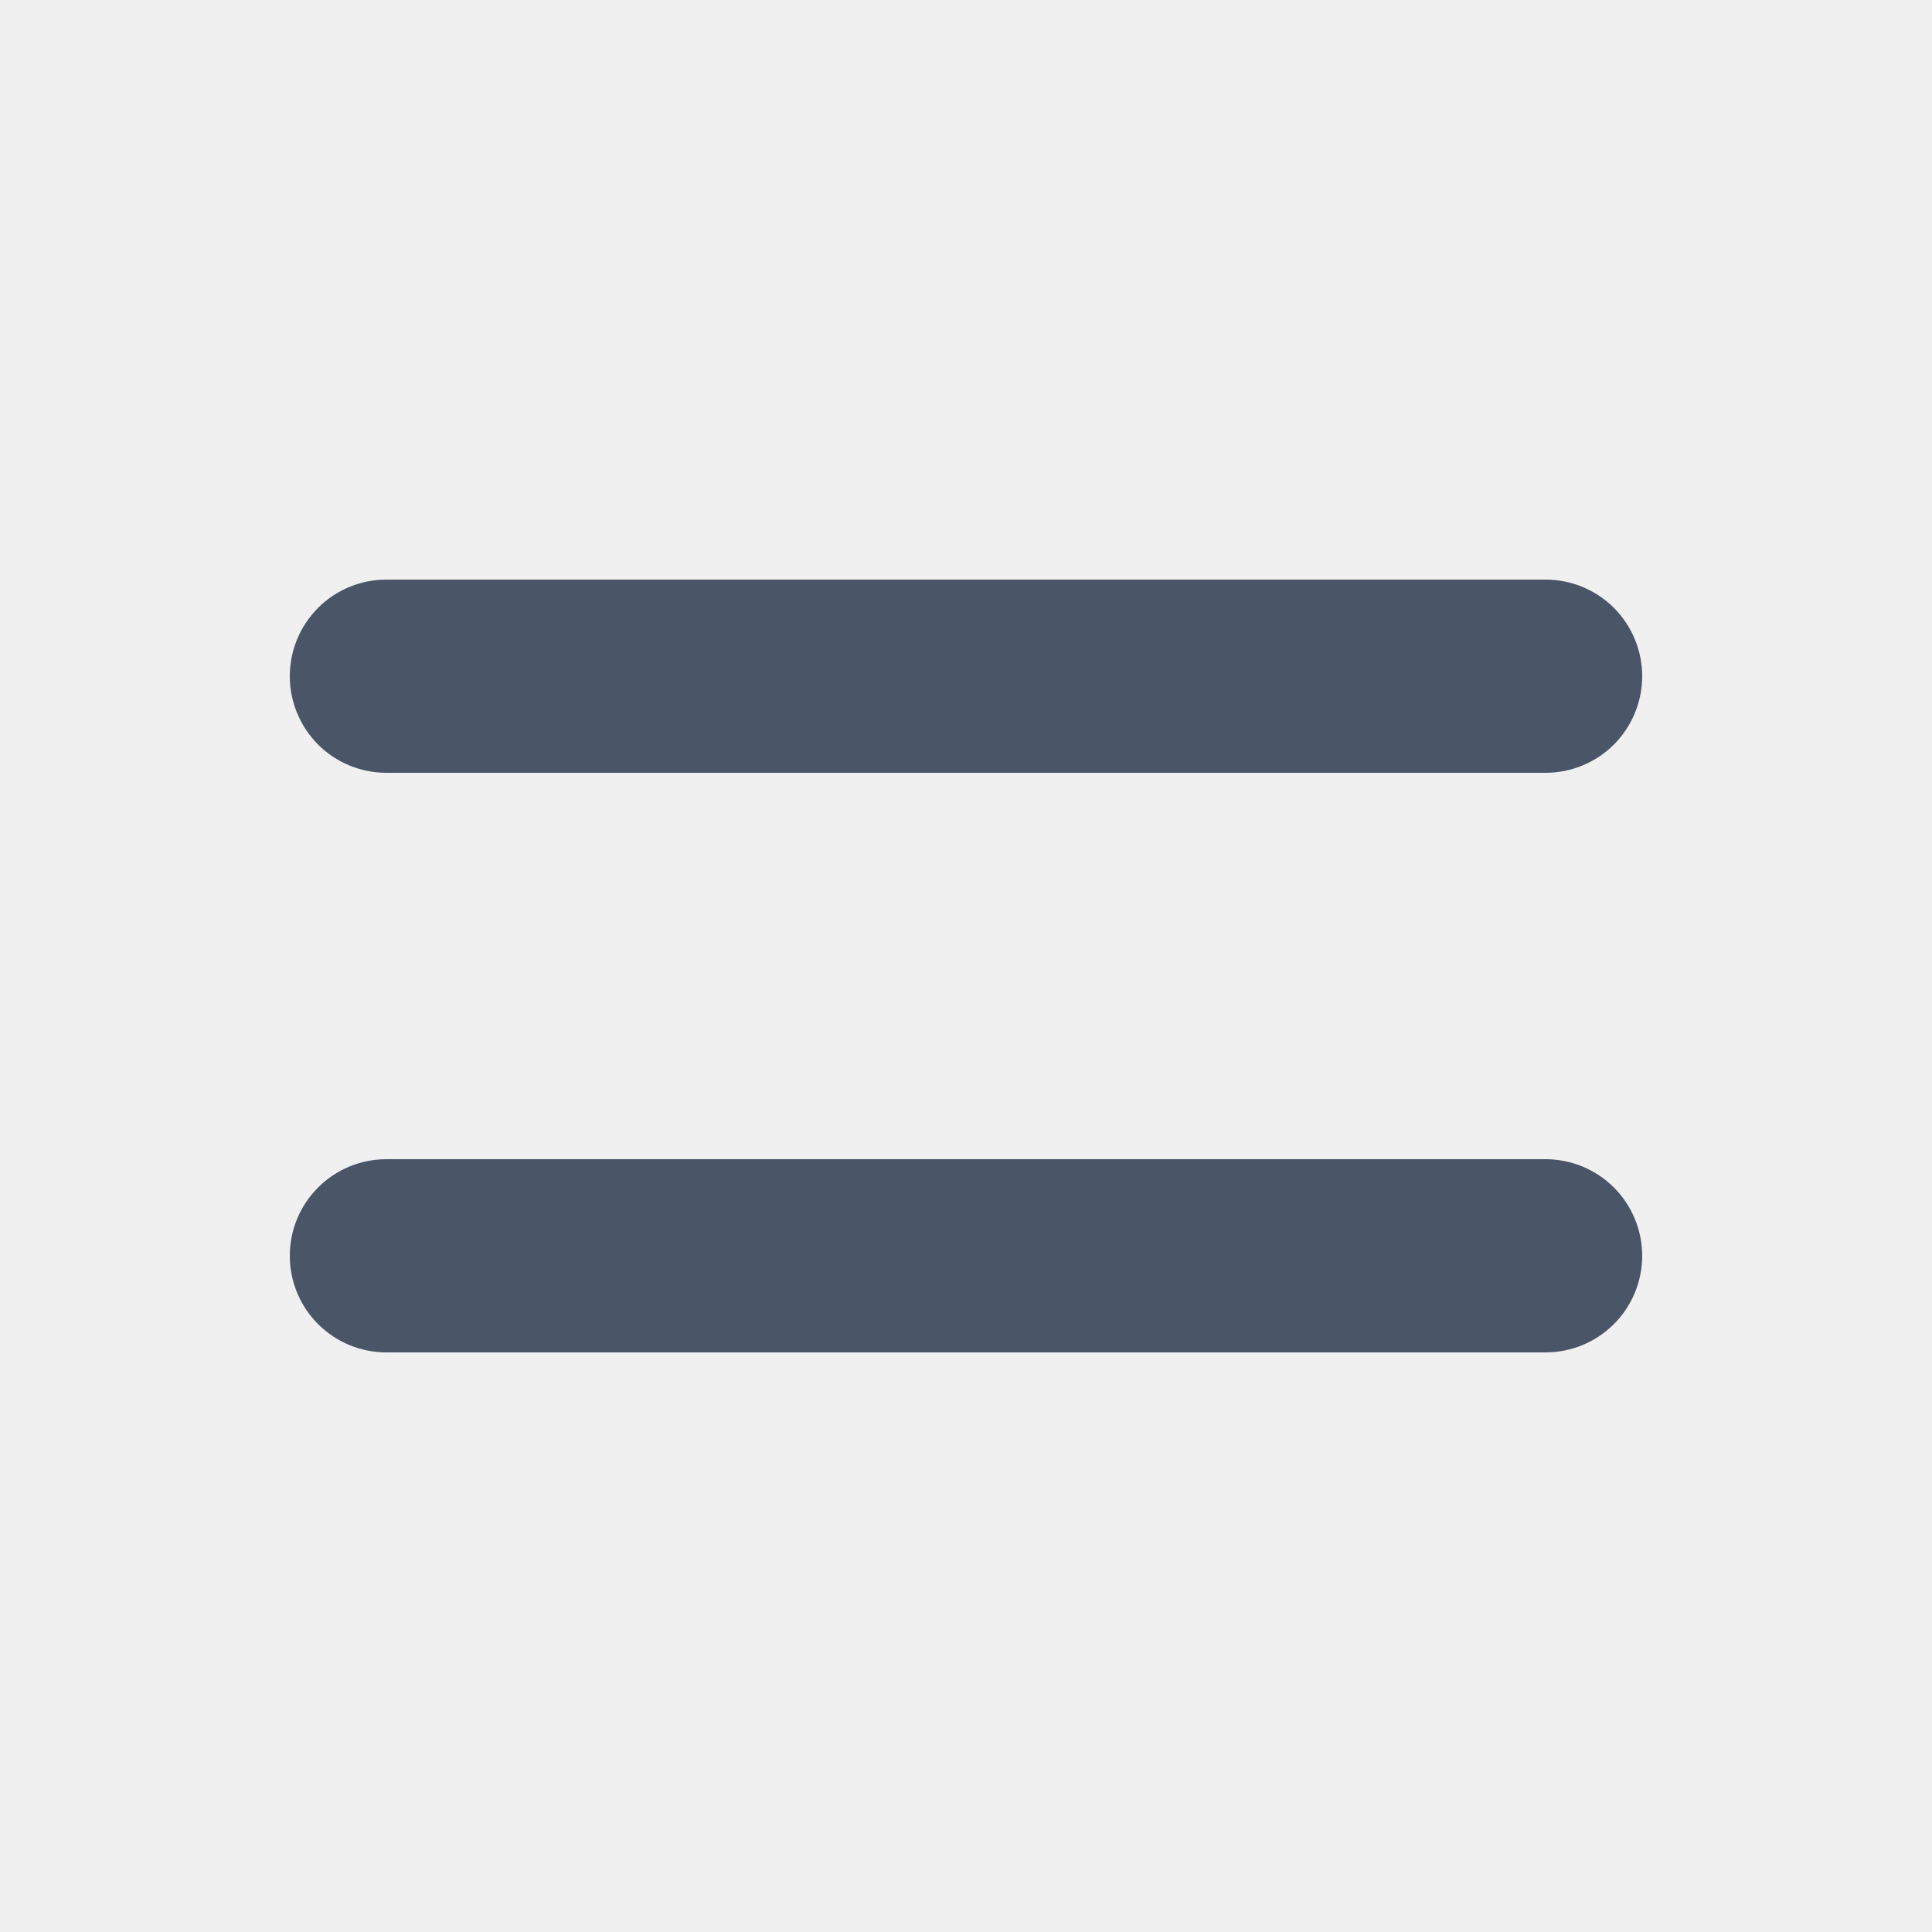
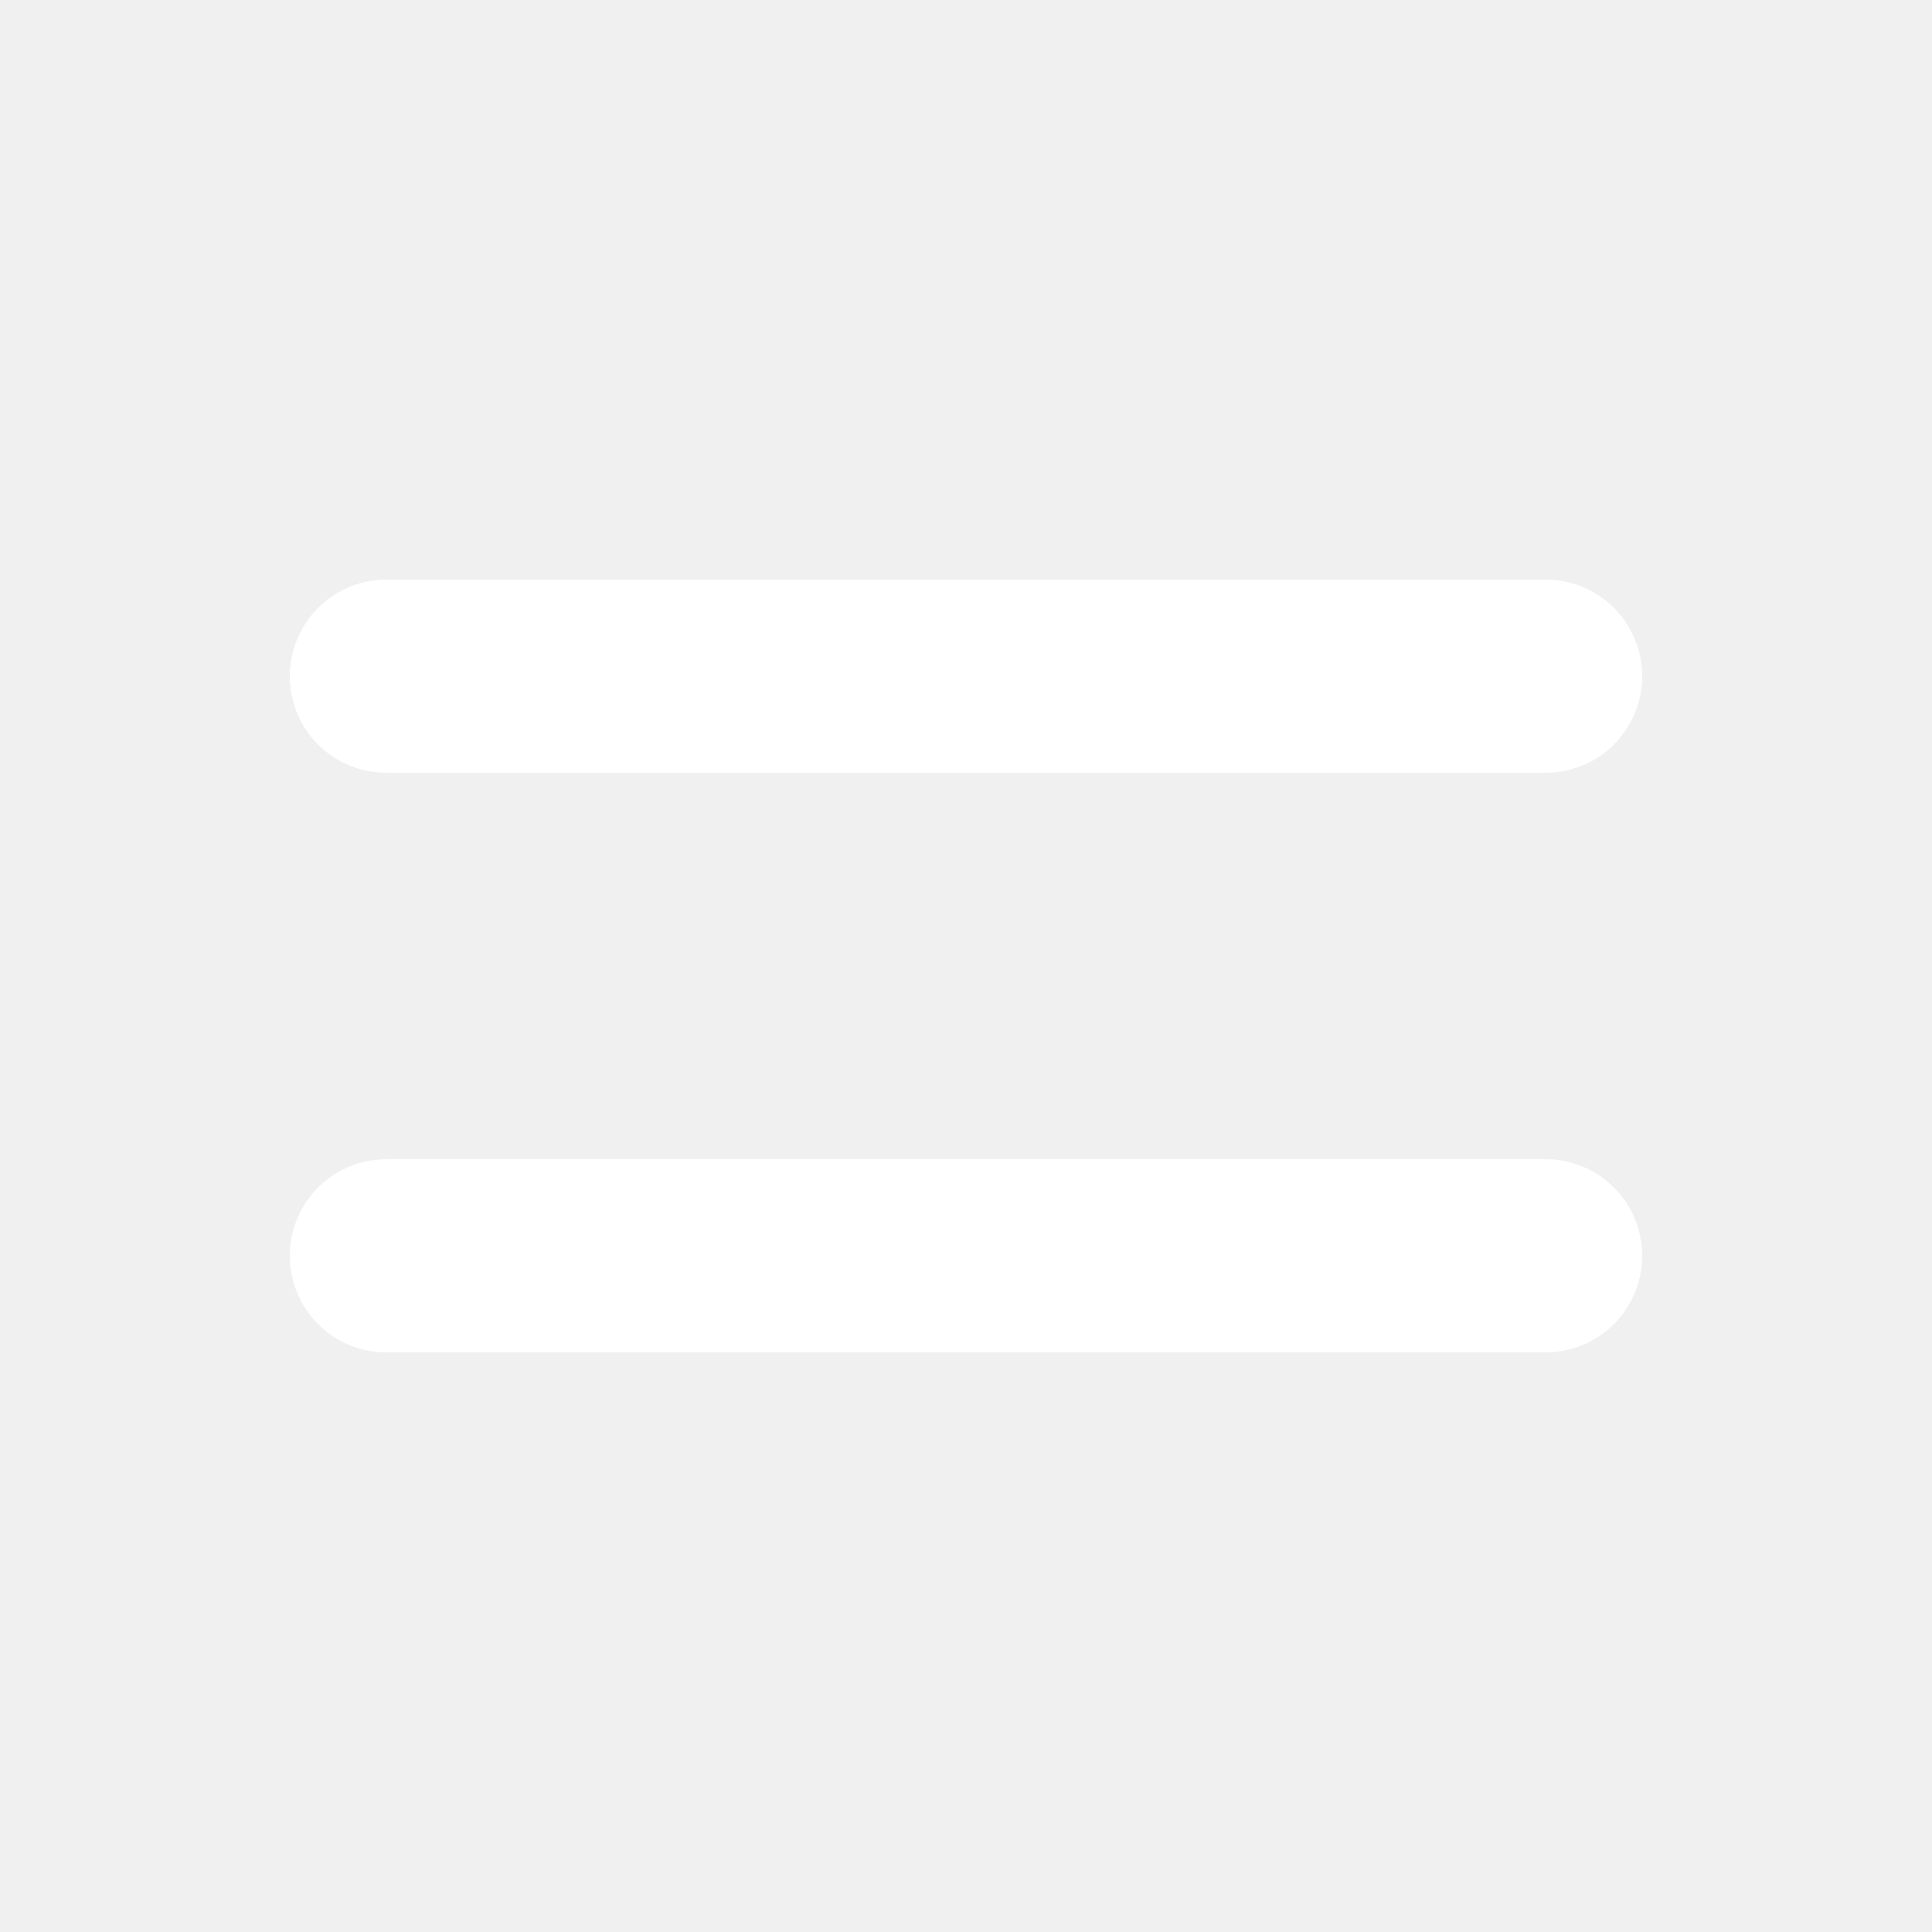
<svg xmlns="http://www.w3.org/2000/svg" width="24" height="24" viewBox="0 0 24 24" fill="none">
-   <path fill-rule="evenodd" clip-rule="evenodd" d="M3.6 8.4C3.6 8.082 3.726 7.777 3.951 7.551C4.176 7.326 4.482 7.2 4.8 7.2H19.2C19.518 7.2 19.823 7.326 20.049 7.551C20.273 7.777 20.4 8.082 20.4 8.4C20.4 8.718 20.273 9.023 20.049 9.249C19.823 9.474 19.518 9.6 19.2 9.6H4.8C4.482 9.6 4.176 9.474 3.951 9.249C3.726 9.023 3.6 8.718 3.6 8.4Z" fill="#4A5568" />
-   <path fill-rule="evenodd" clip-rule="evenodd" d="M3.6 15.6C3.6 15.282 3.726 14.976 3.951 14.752C4.176 14.526 4.482 14.4 4.8 14.4H19.2C19.518 14.4 19.823 14.526 20.049 14.752C20.273 14.976 20.4 15.282 20.4 15.6C20.4 15.918 20.273 16.224 20.049 16.448C19.823 16.674 19.518 16.8 19.2 16.8H4.8C4.482 16.8 4.176 16.674 3.951 16.448C3.726 16.224 3.6 15.918 3.6 15.6Z" fill="#4A5568" />
+   <path fill-rule="evenodd" clip-rule="evenodd" d="M3.6 8.4C3.6 8.082 3.726 7.777 3.951 7.551C4.176 7.326 4.482 7.2 4.8 7.2H19.2C19.518 7.2 19.823 7.326 20.049 7.551C20.273 7.777 20.4 8.082 20.4 8.4C20.4 8.718 20.273 9.023 20.049 9.249C19.823 9.474 19.518 9.6 19.2 9.6H4.8C4.482 9.6 4.176 9.474 3.951 9.249C3.726 9.023 3.6 8.718 3.6 8.4Z" fill="white" />
+   <path fill-rule="evenodd" clip-rule="evenodd" d="M3.6 15.6C3.6 15.282 3.726 14.976 3.951 14.752C4.176 14.526 4.482 14.4 4.8 14.4H19.2C19.518 14.4 19.823 14.526 20.049 14.752C20.273 14.976 20.4 15.282 20.4 15.6C20.4 15.918 20.273 16.224 20.049 16.448C19.823 16.674 19.518 16.8 19.2 16.8H4.8C4.482 16.8 4.176 16.674 3.951 16.448C3.726 16.224 3.6 15.918 3.6 15.6Z" fill="white" />
</svg>
